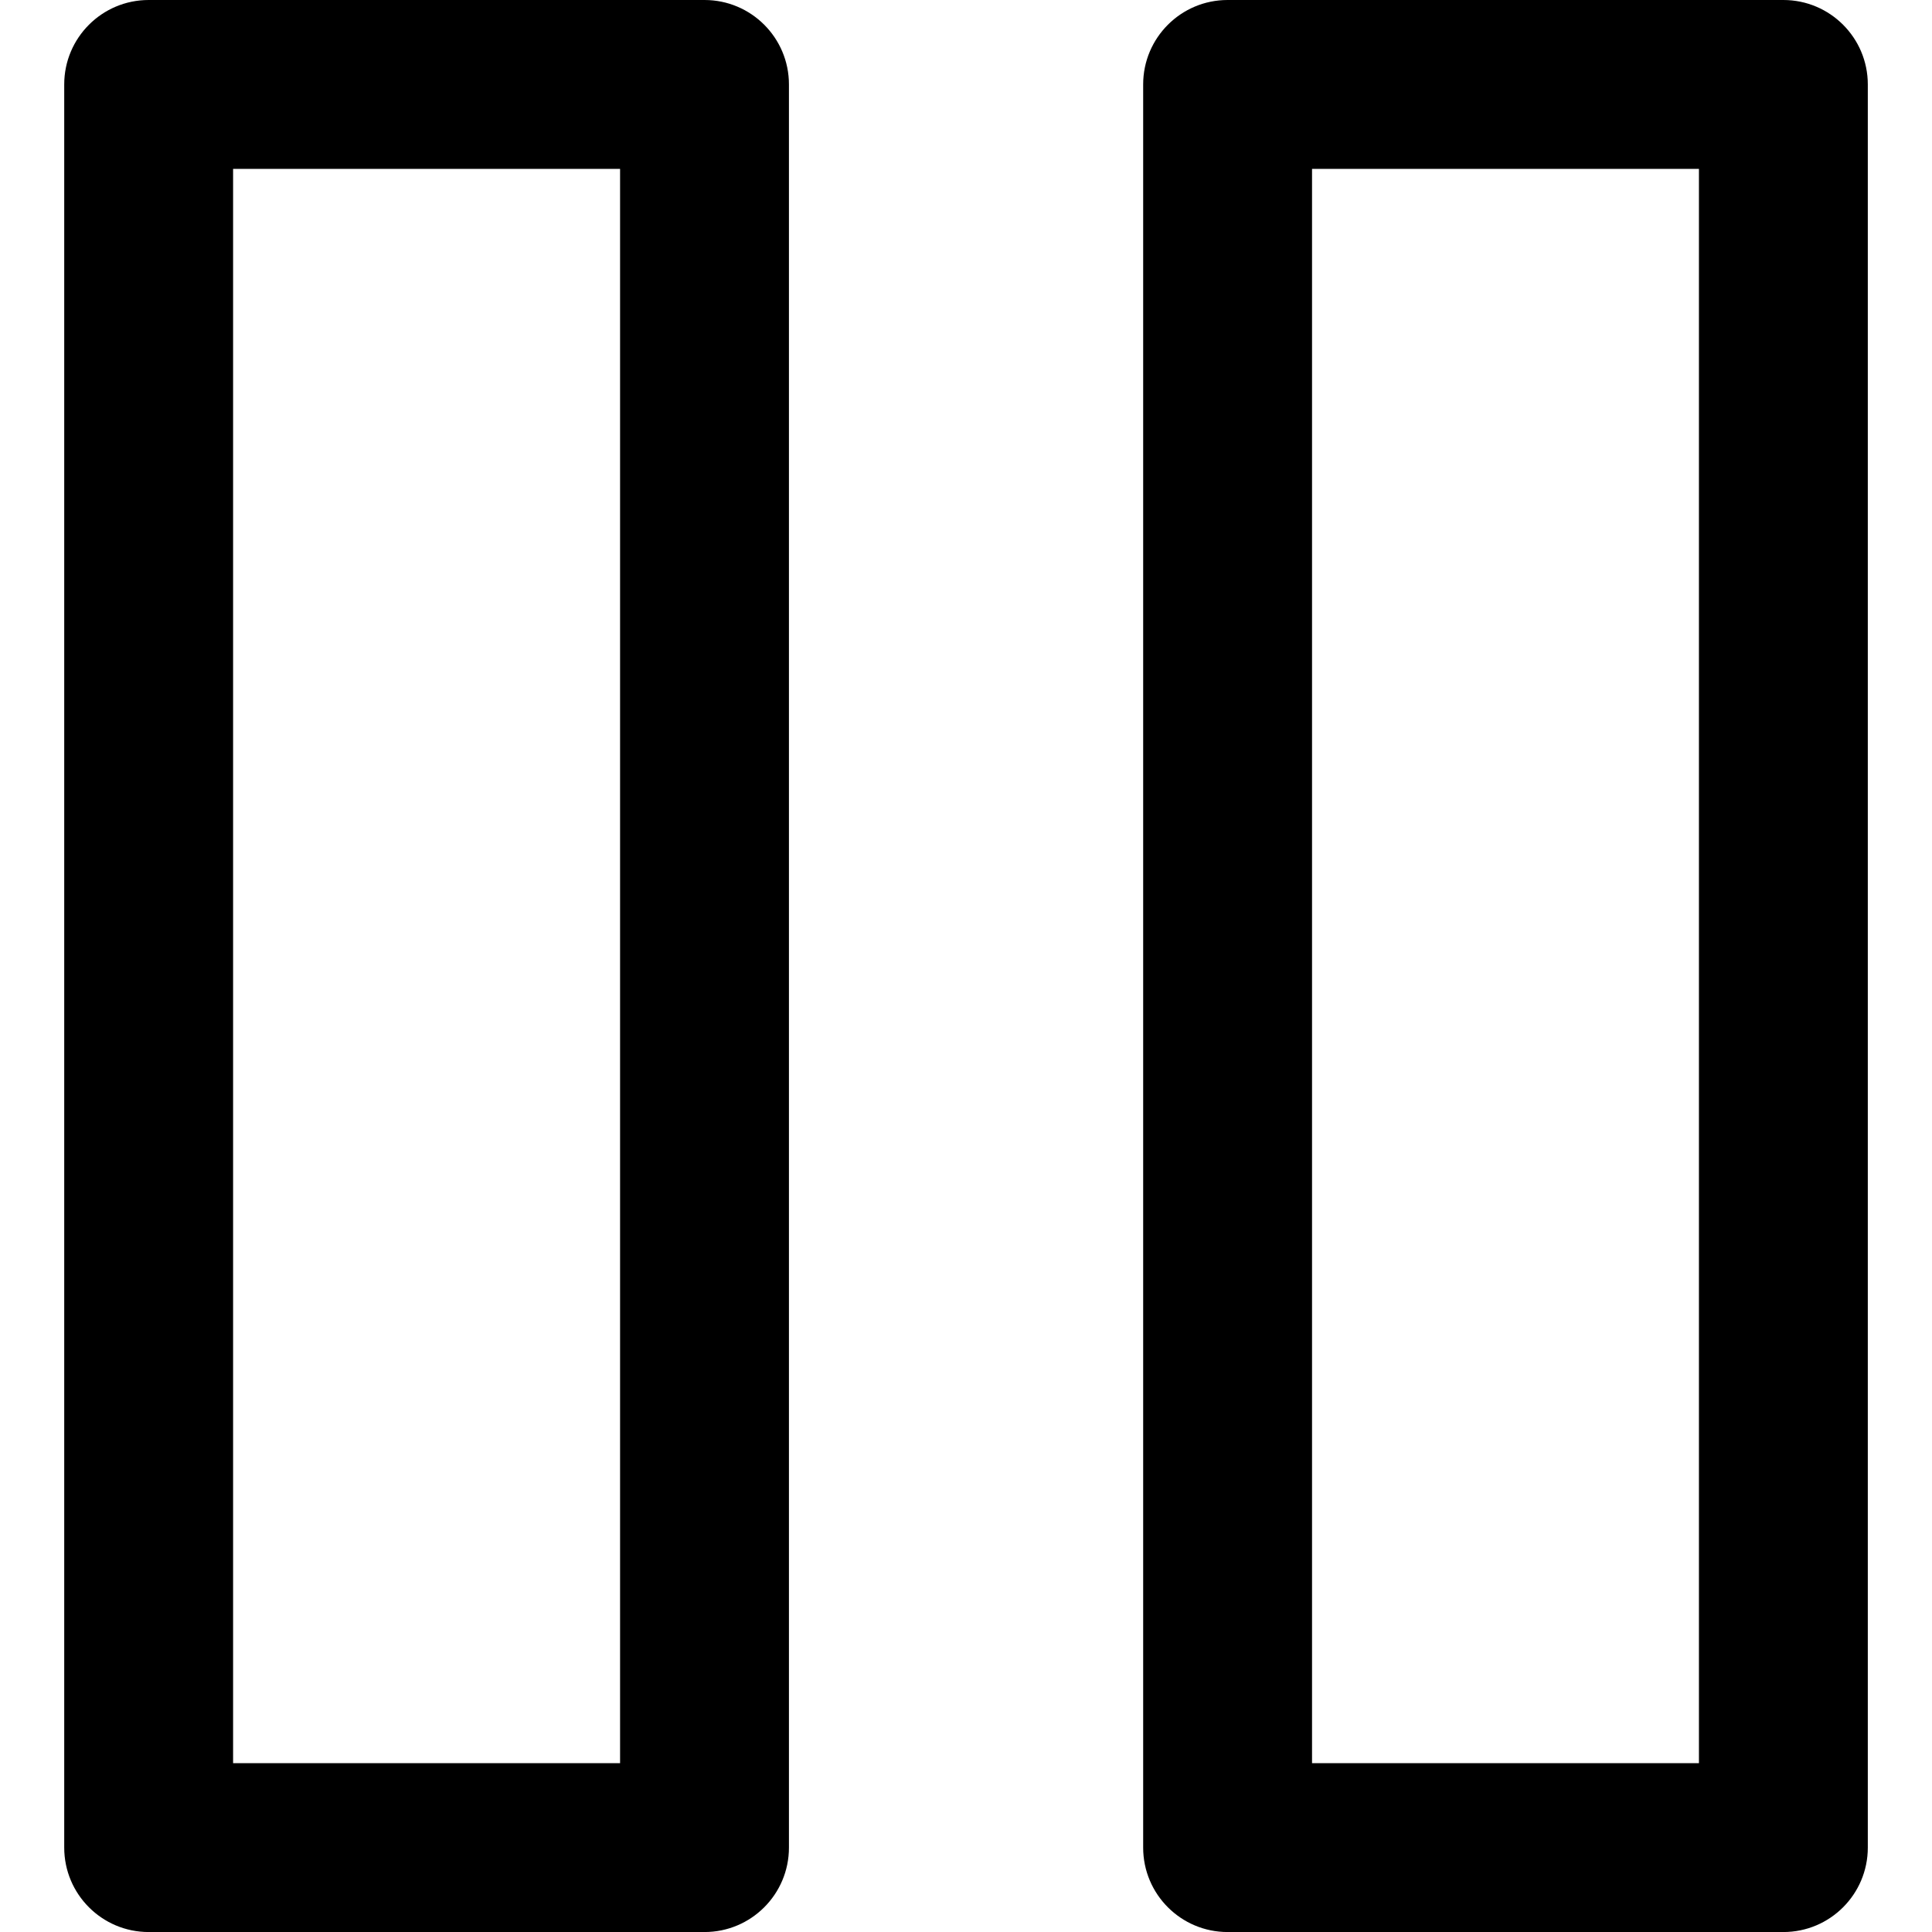
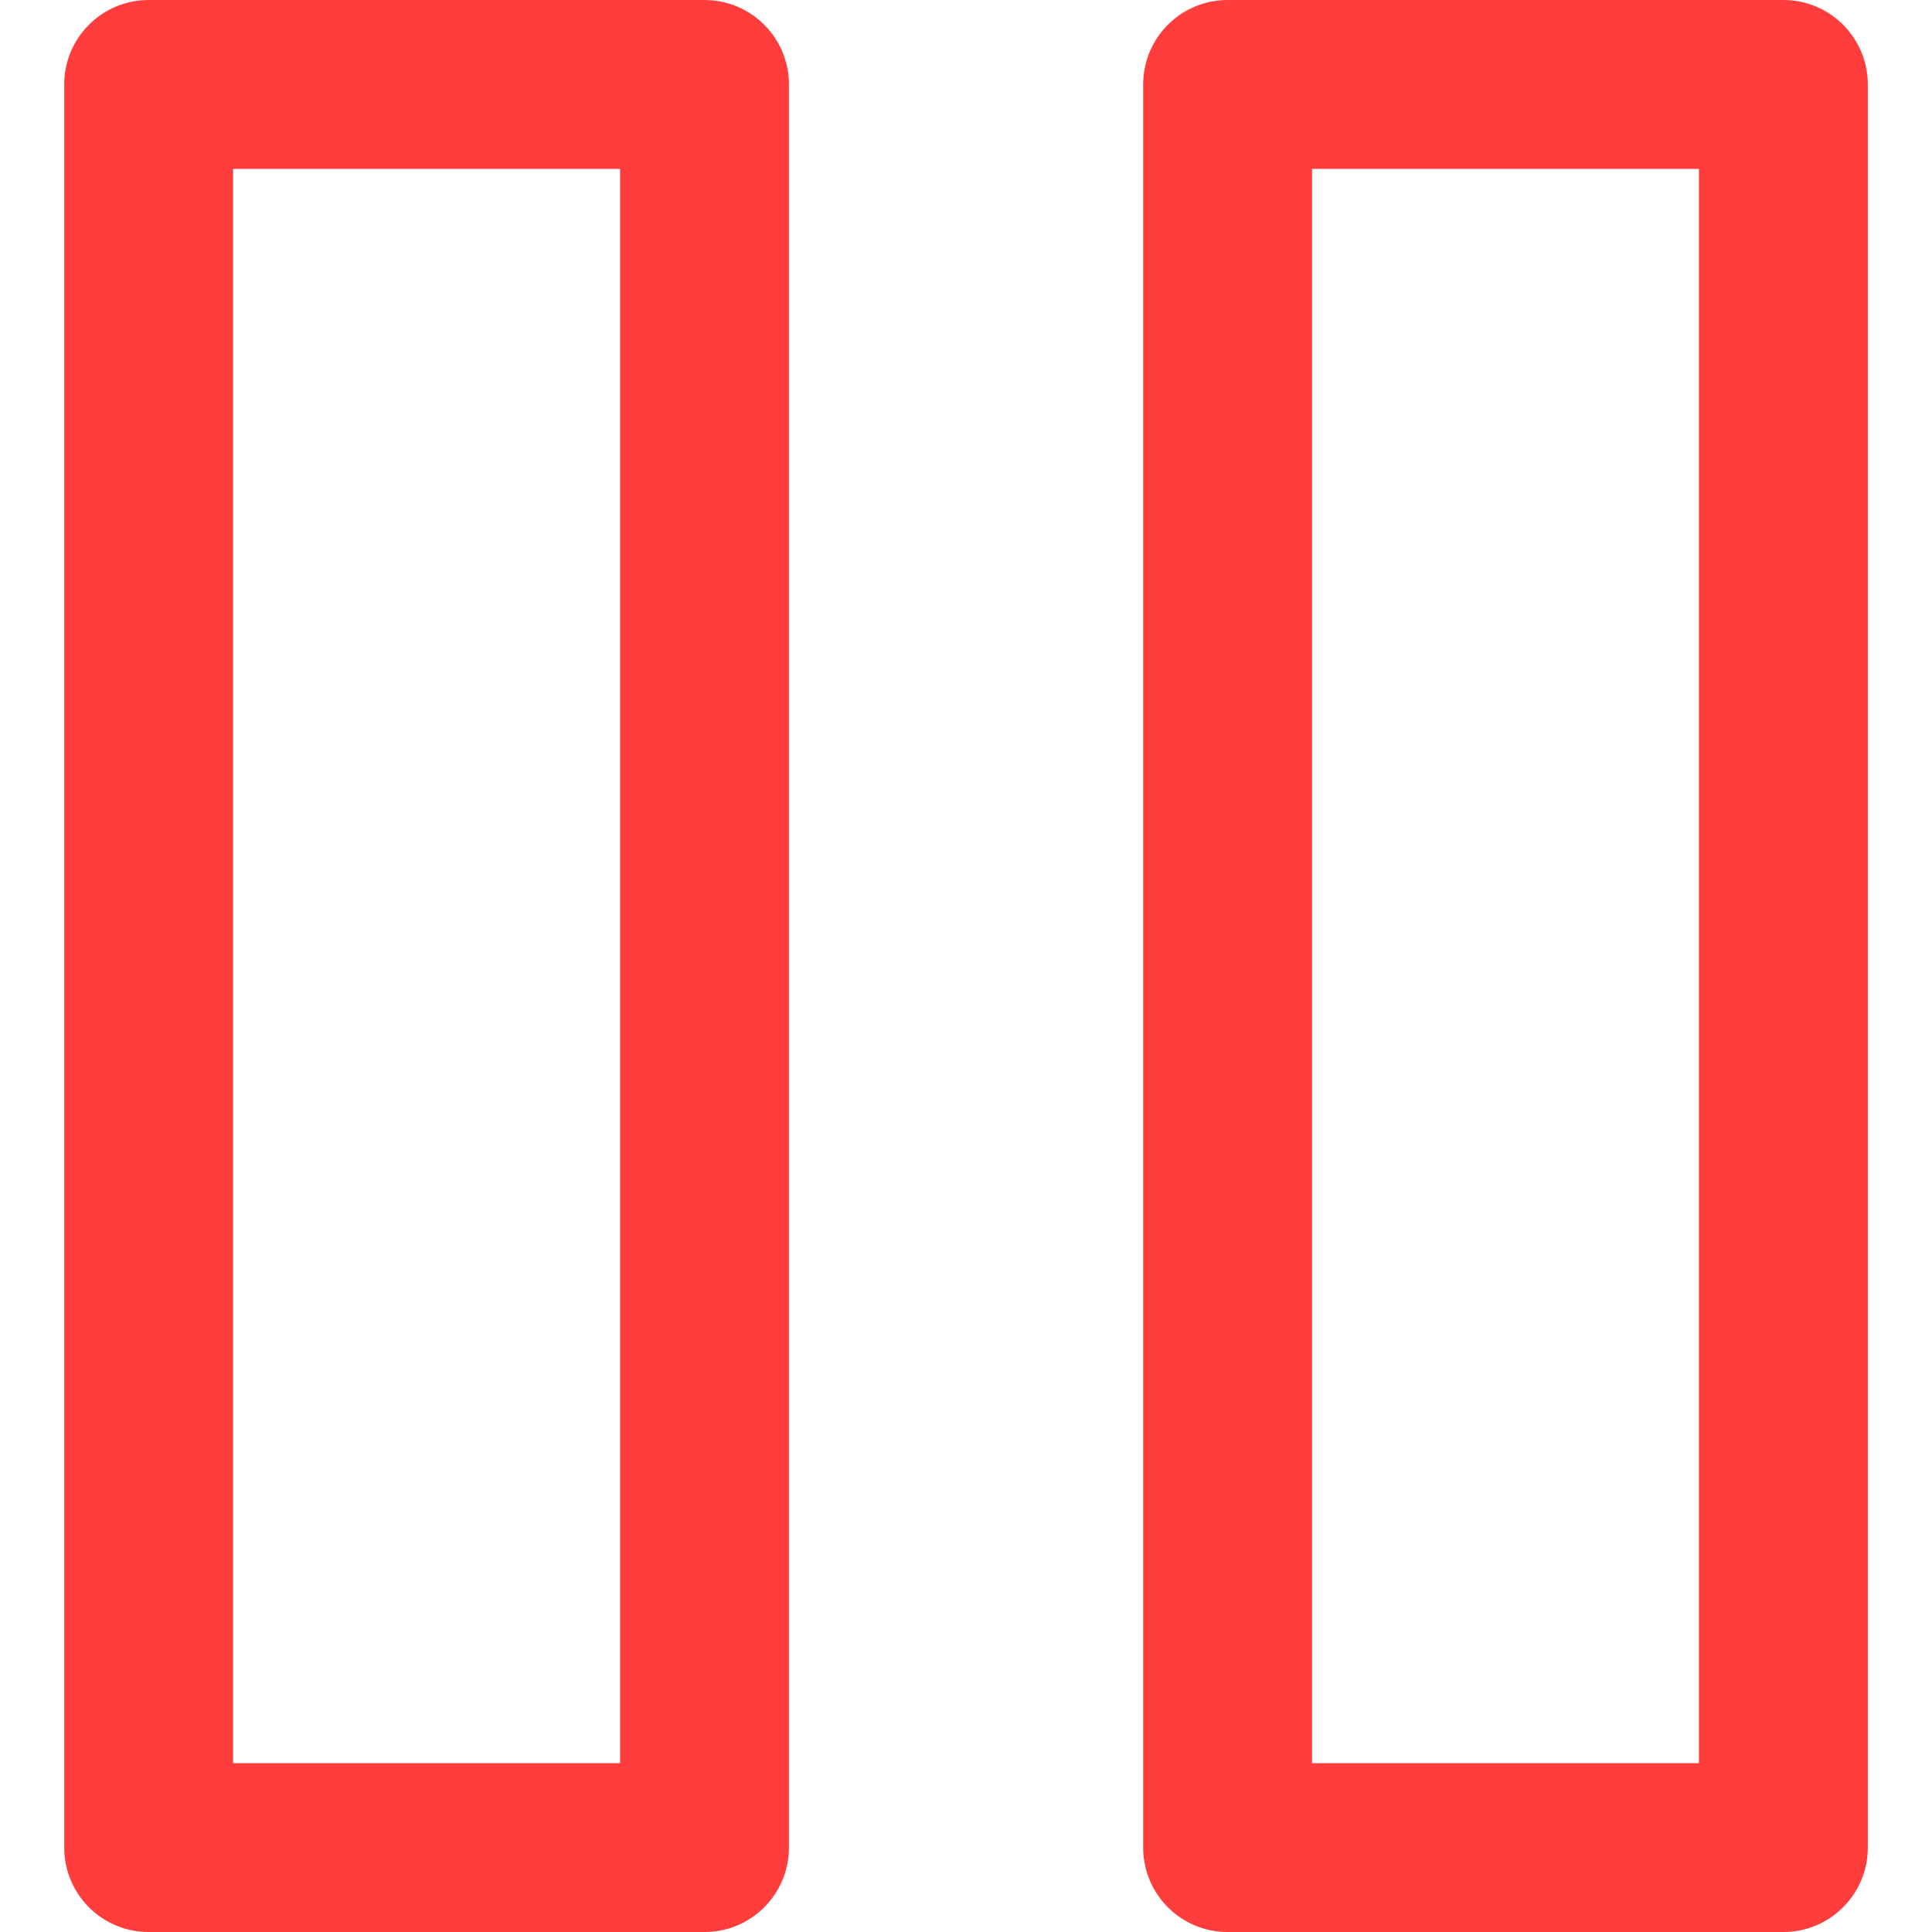
- <svg xmlns="http://www.w3.org/2000/svg" fill="#000000" version="1.1" id="Capa_1" width="30px" height="30px" viewBox="0 0 332.14 332.14" xml:space="preserve">
+ <svg xmlns="http://www.w3.org/2000/svg" fill="#FF3D3D" version="1.1" id="Capa_1" width="30px" height="30px" viewBox="0 0 332.14 332.14" xml:space="preserve">
  <g id="SVGRepo_bgCarrier" stroke-width="0" />
  <g id="SVGRepo_tracerCarrier" stroke-linecap="round" stroke-linejoin="round" stroke="#CCCCCC" stroke-width="1.993" />
  <g id="SVGRepo_iconCarrier">
    <g>
      <g>
        <path d="M121.114,0H25.558c-8.017,0-14.517,6.5-14.517,14.515v303.114c0,8.017,6.5,14.517,14.517,14.517h95.556 c8.017,0,14.517-6.5,14.517-14.517V14.515C135.631,6.499,129.131,0,121.114,0z M106.6,303.113H40.072V29.031H106.6V303.113z" />
        <path d="M306.586,0h-95.541c-8.018,0-14.518,6.5-14.518,14.515v303.114c0,8.017,6.5,14.517,14.518,14.517h95.541 c8.016,0,14.518-6.5,14.518-14.517V14.515C321.102,6.499,314.602,0,306.586,0z M292.073,303.113h-66.514V29.031h66.514V303.113z" />
      </g>
    </g>
  </g>
</svg>
